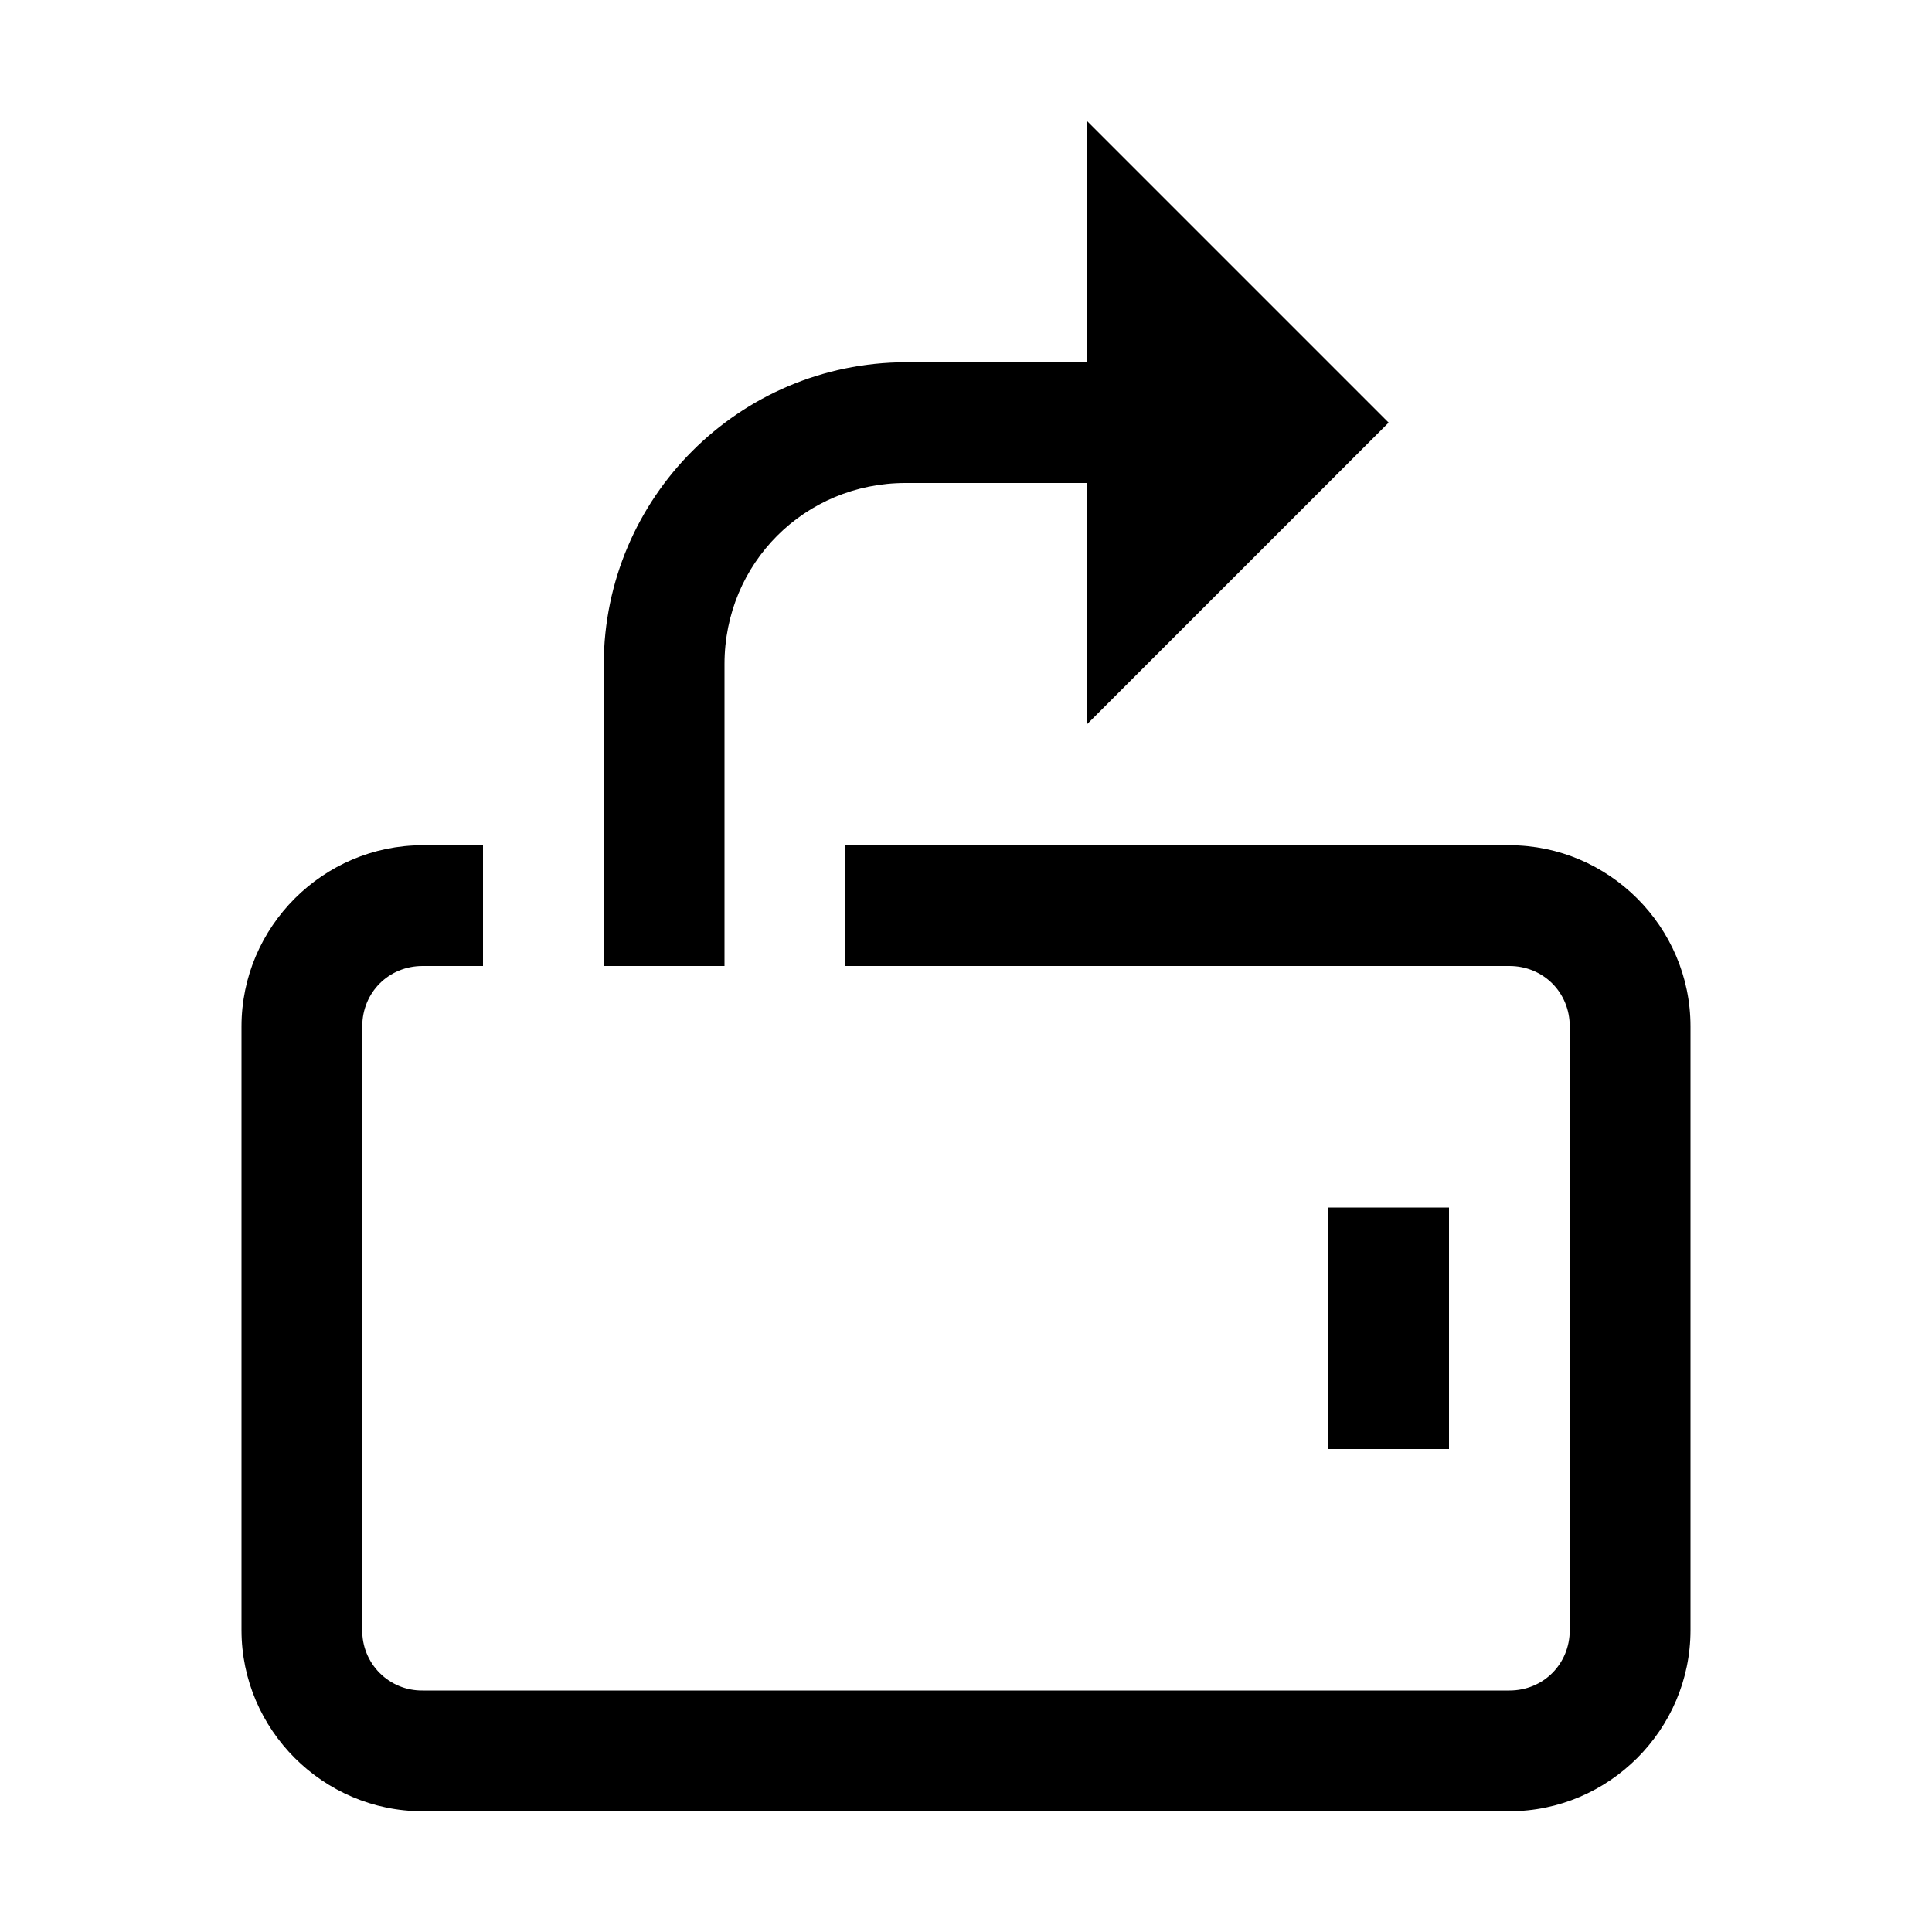
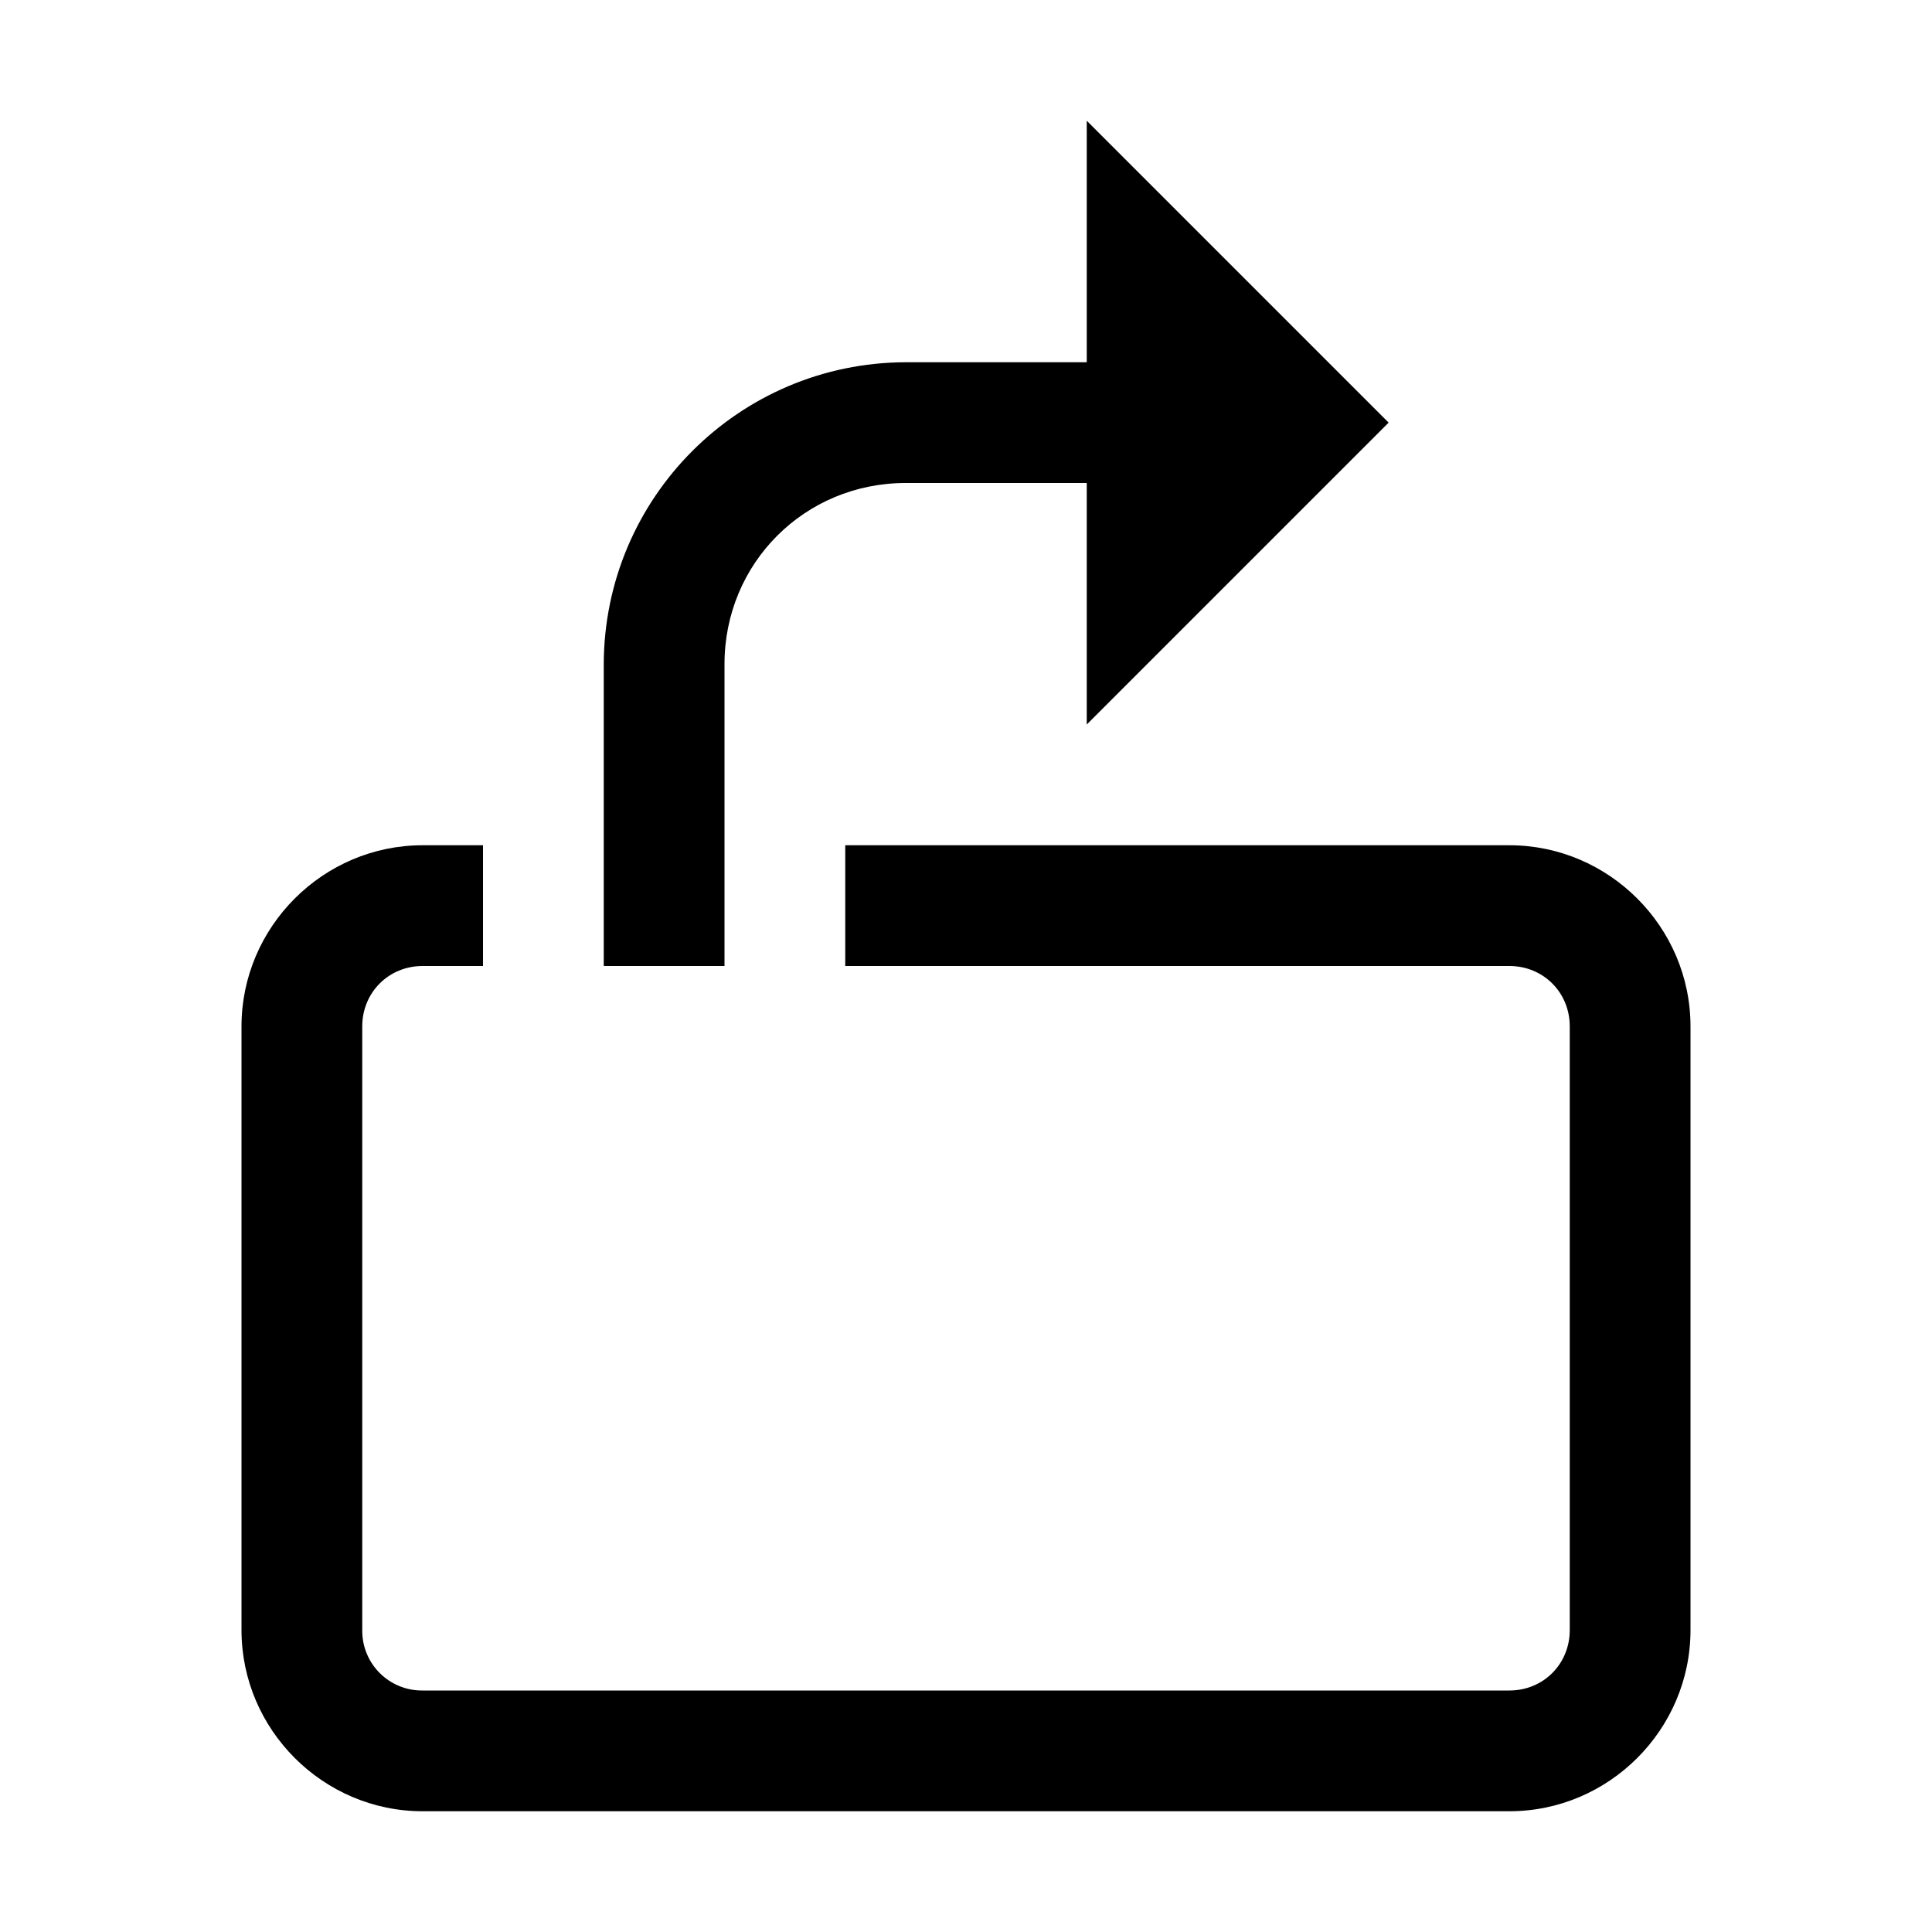
<svg xmlns="http://www.w3.org/2000/svg" width="16" height="16" viewBox="0 0 16 16">
-   <path d="M9 1v2H7.5A2.507 2.507 0 0 0 5 5.5V8h1V5.5C6 4.664 6.664 4 7.5 4H9v2l2.5-2.5ZM3.5 7C2.676 7 2 7.676 2 8.5v5c0 .824.676 1.5 1.5 1.5h9c.824 0 1.5-.676 1.5-1.5v-5c0-.824-.676-1.5-1.5-1.5H7v1h5.5c.281 0 .5.219.5.5v5c0 .281-.219.5-.5.5h-9a.494.494 0 0 1-.5-.5v-5c0-.281.219-.5.5-.5H4V7Zm7.5 3v2h1v-2z" />
+   <path d="M3.5 7C2.676 7 2 7.676 2 8.5v5c0 .824.676 1.5 1.5 1.5h9c.824 0 1.5-.676 1.5-1.5v-5c0-.824-.676-1.5-1.5-1.5H7v1h5.5c.281 0 .5.219.5.5v5c0 .281-.219.5-.5.5h-9a.494.494 0 0 1-.5-.5v-5c0-.281.219-.5.5-.5H4V7Z" />
+   <path d="M9 1v2H7.5A2.507 2.507 0 0 0 5 5.5V8h1V5.5C6 4.664 6.664 4 7.5 4H9v2l2.5-2.5z" />
</svg>
